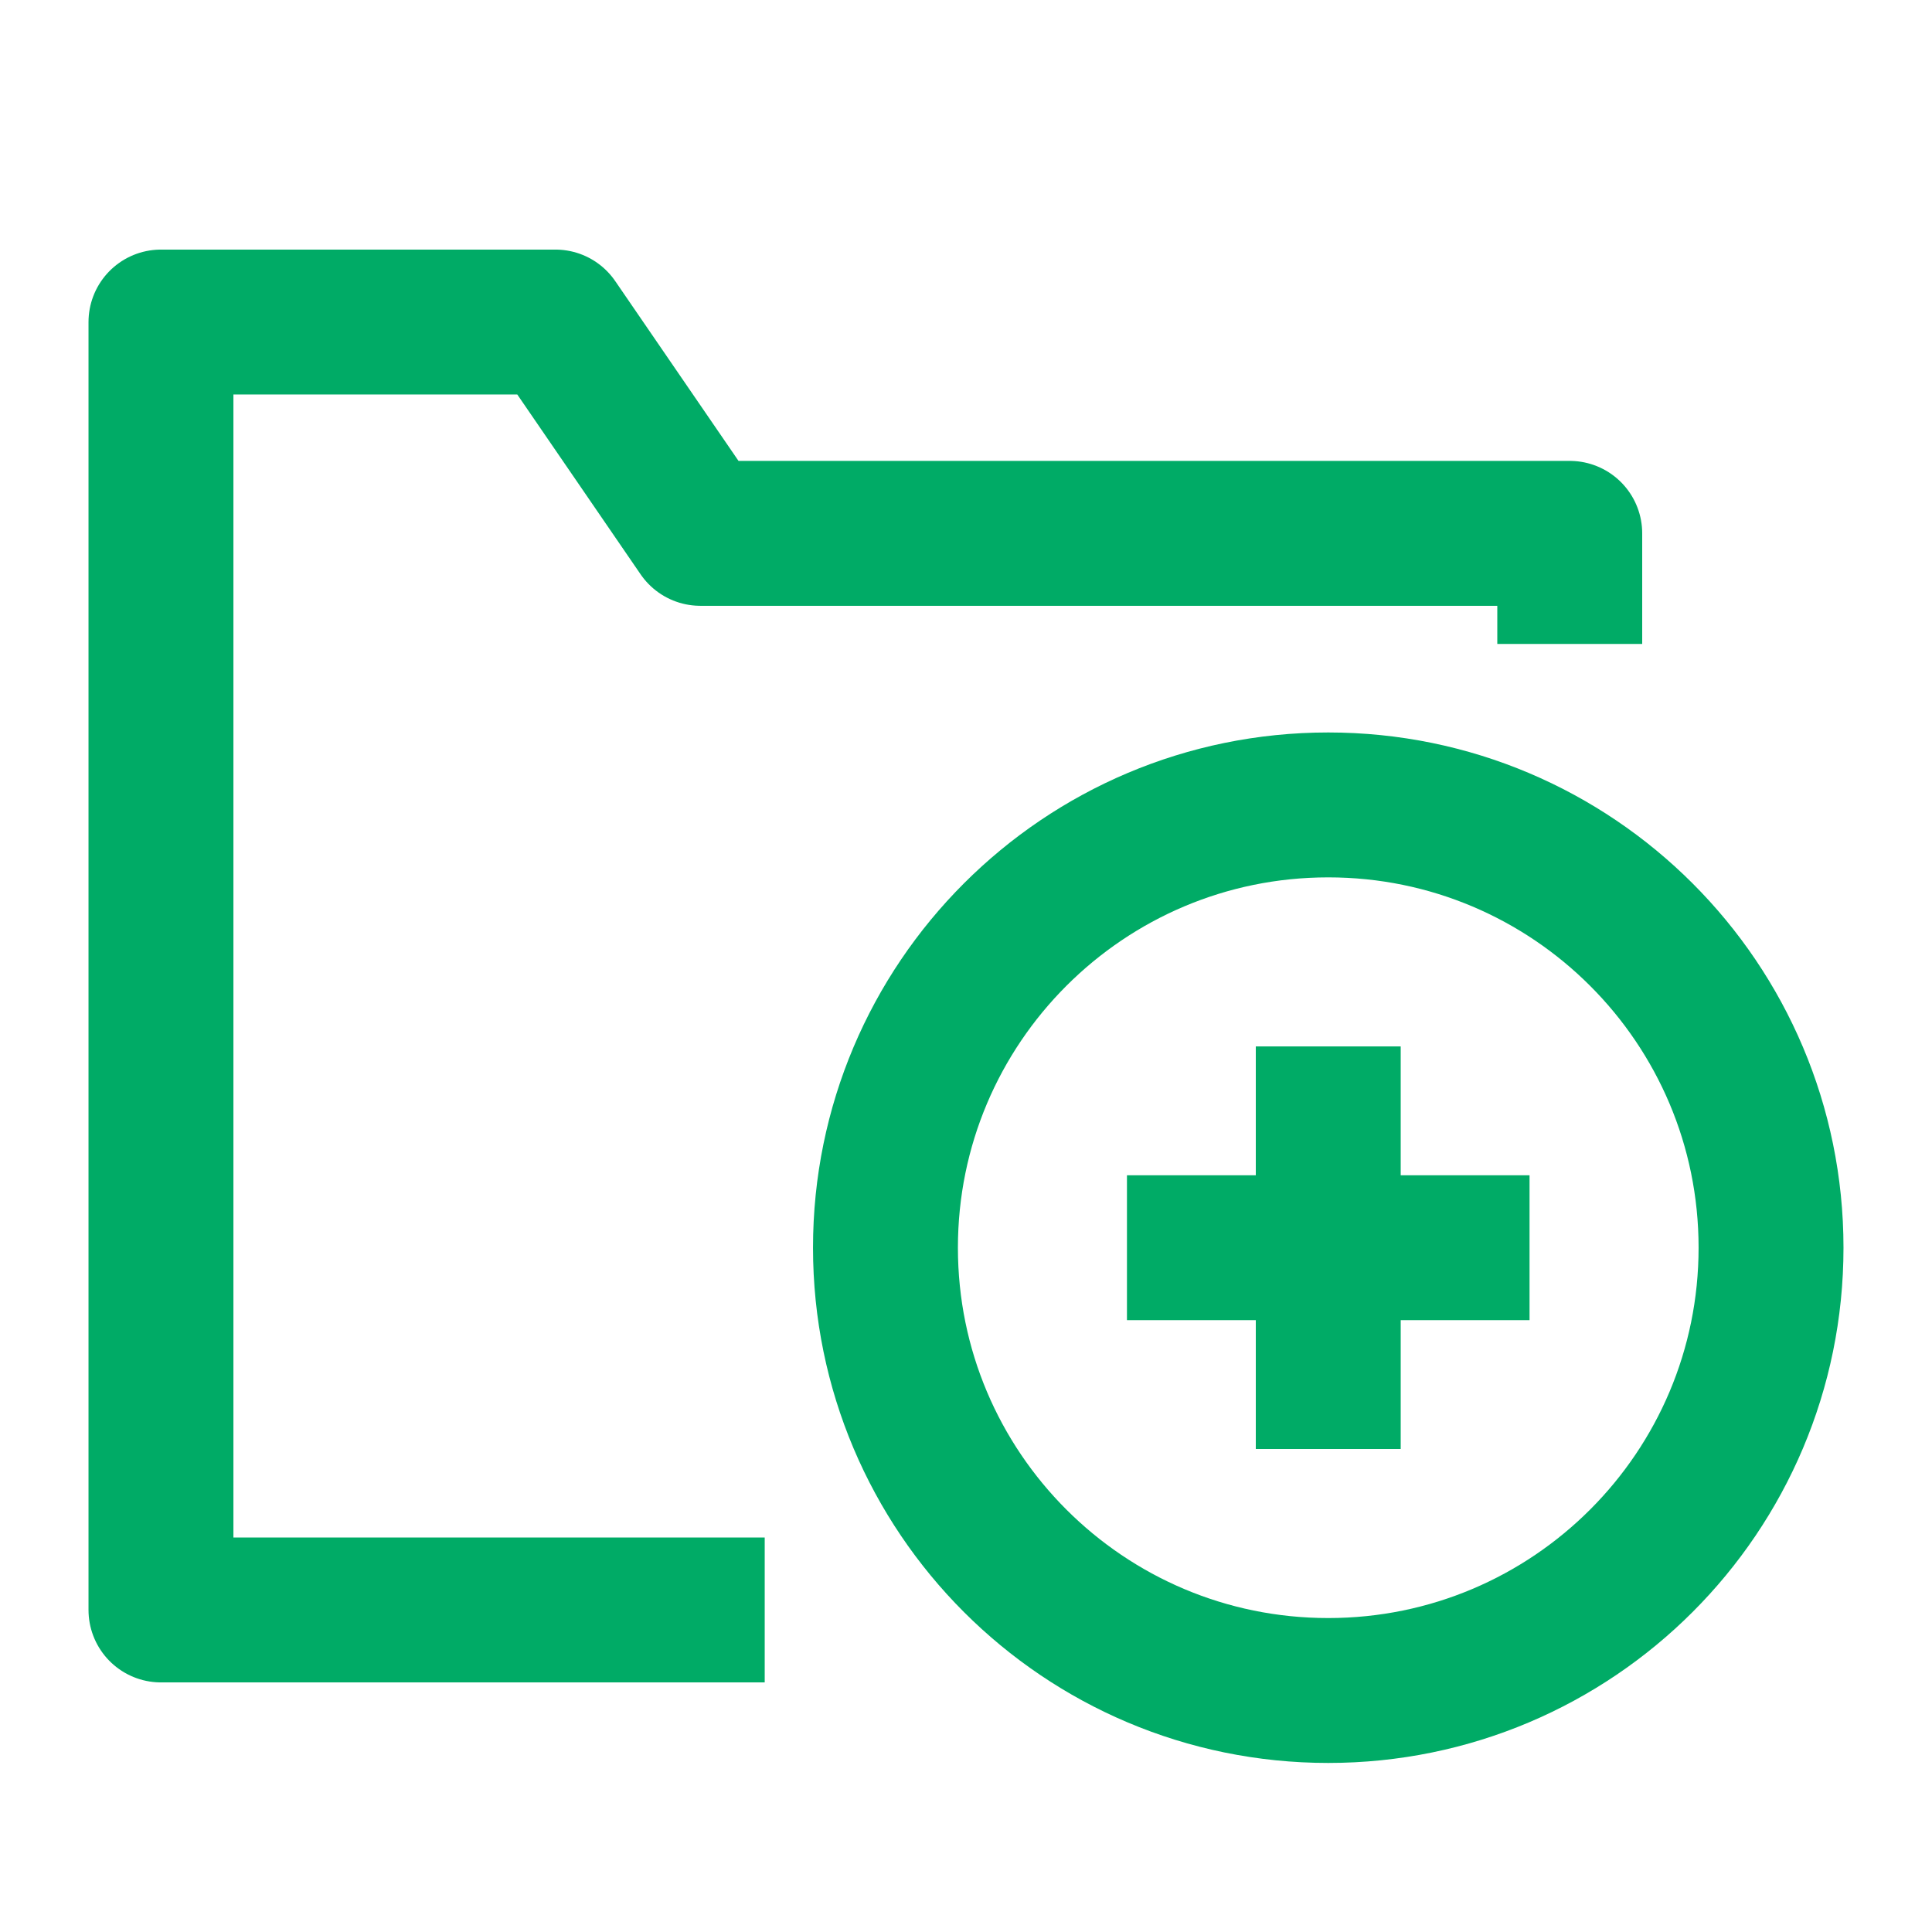
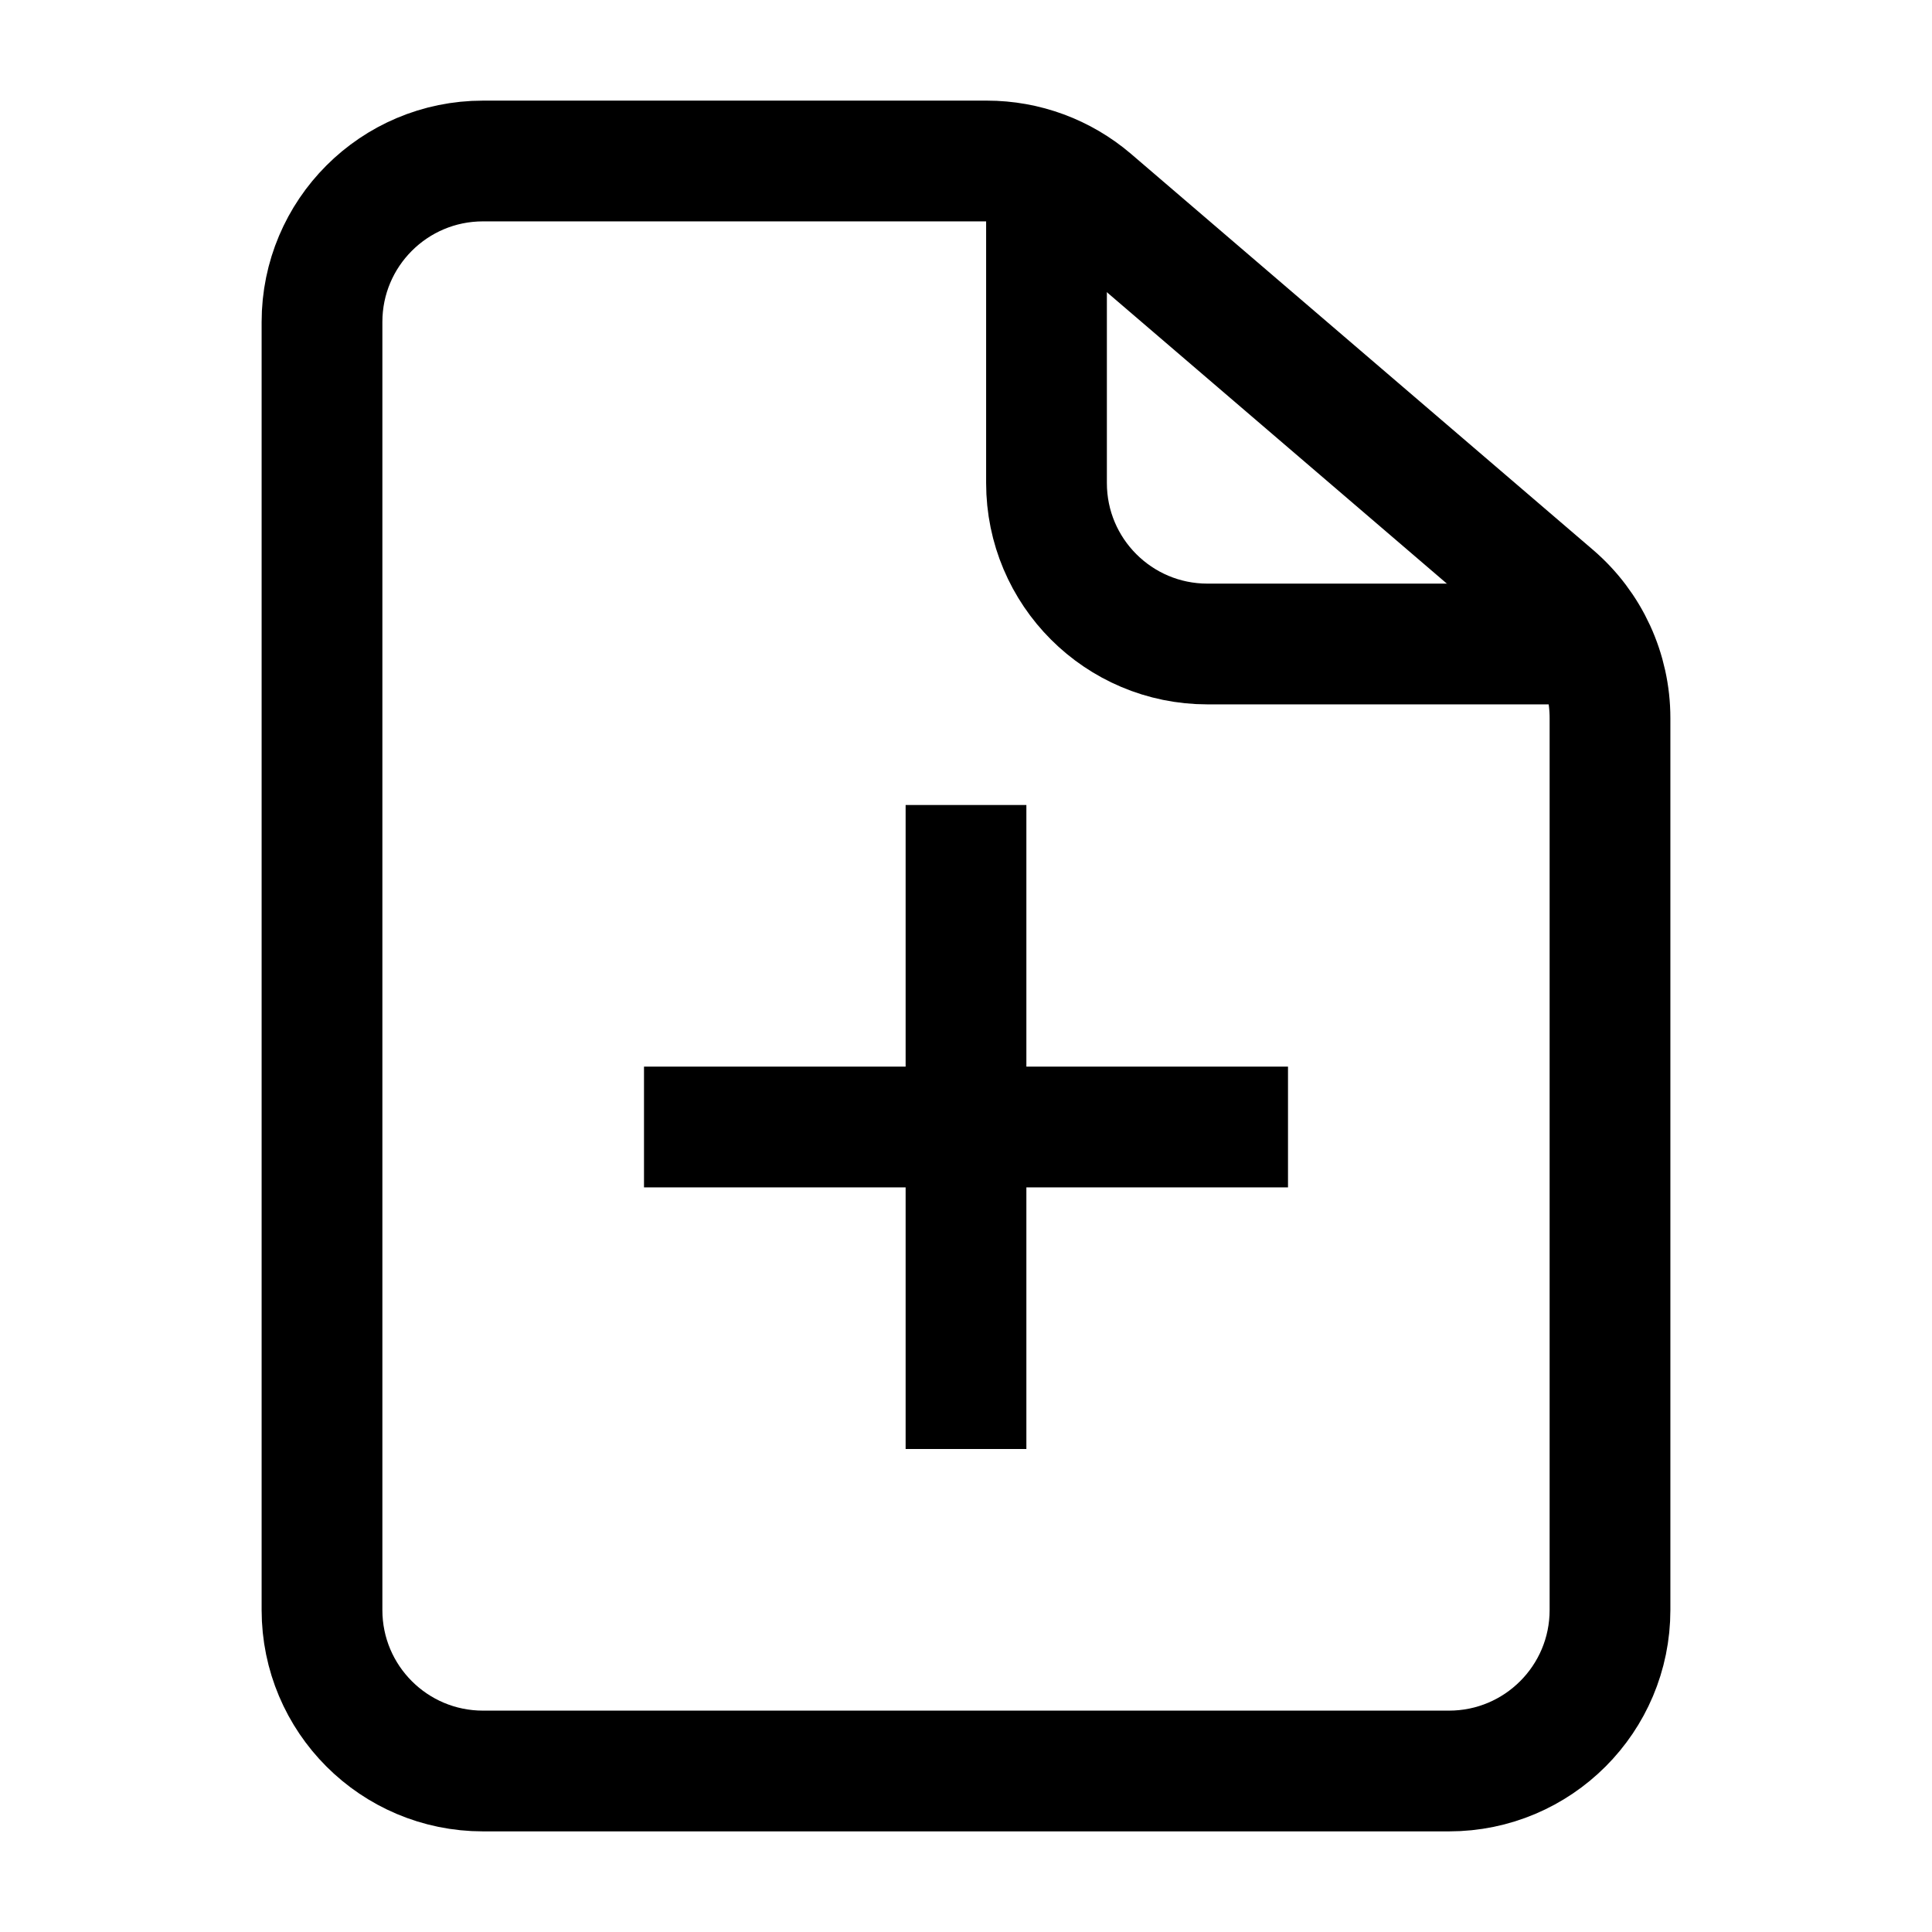
- <svg xmlns="http://www.w3.org/2000/svg" viewBox="0 0 16 16" fill="none">
-   <path d="M13 5.333V4.417H5.8L4.6 2.667H1.333V13.333H6.333" stroke="#00AB66" stroke-width="1.2" stroke-linejoin="round" />
-   <circle cx="11" cy="10.333" r="3.667" stroke="#00AB66" stroke-width="1.2" />
-   <path d="M11 8.666V12" stroke="#00AB66" stroke-width="1.2" stroke-linejoin="round" />
-   <path d="M9.333 10.333H12.667" stroke="#00AB66" stroke-width="1.2" stroke-linejoin="round" />
+ <svg xmlns="http://www.w3.org/2000/svg" width="24" height="24" viewBox="0 0 24 24" fill="none">
+   <path d="M6 22H18C19.105 22 20 21.105 20 20V8.92C20 8.336 19.745 7.781 19.302 7.401L13.562 2.481C13.199 2.171 12.738 2 12.26 2H6C4.895 2 4 2.895 4 4V20C4 21.105 4.895 22 6 22Z" stroke="currentColor" stroke-width="1.5" stroke-linejoin="round" />
+   <path d="M13 2.5V6C13 7.105 13.895 8 15 8H19.5" stroke="currentColor" stroke-width="1.5" stroke-linejoin="round" />
+   <path d="M12 10V18" stroke="currentColor" stroke-width="1.5" stroke-linejoin="round" />
+   <path d="M8 14H16" stroke="currentColor" stroke-width="1.5" stroke-linejoin="round" />
</svg>
